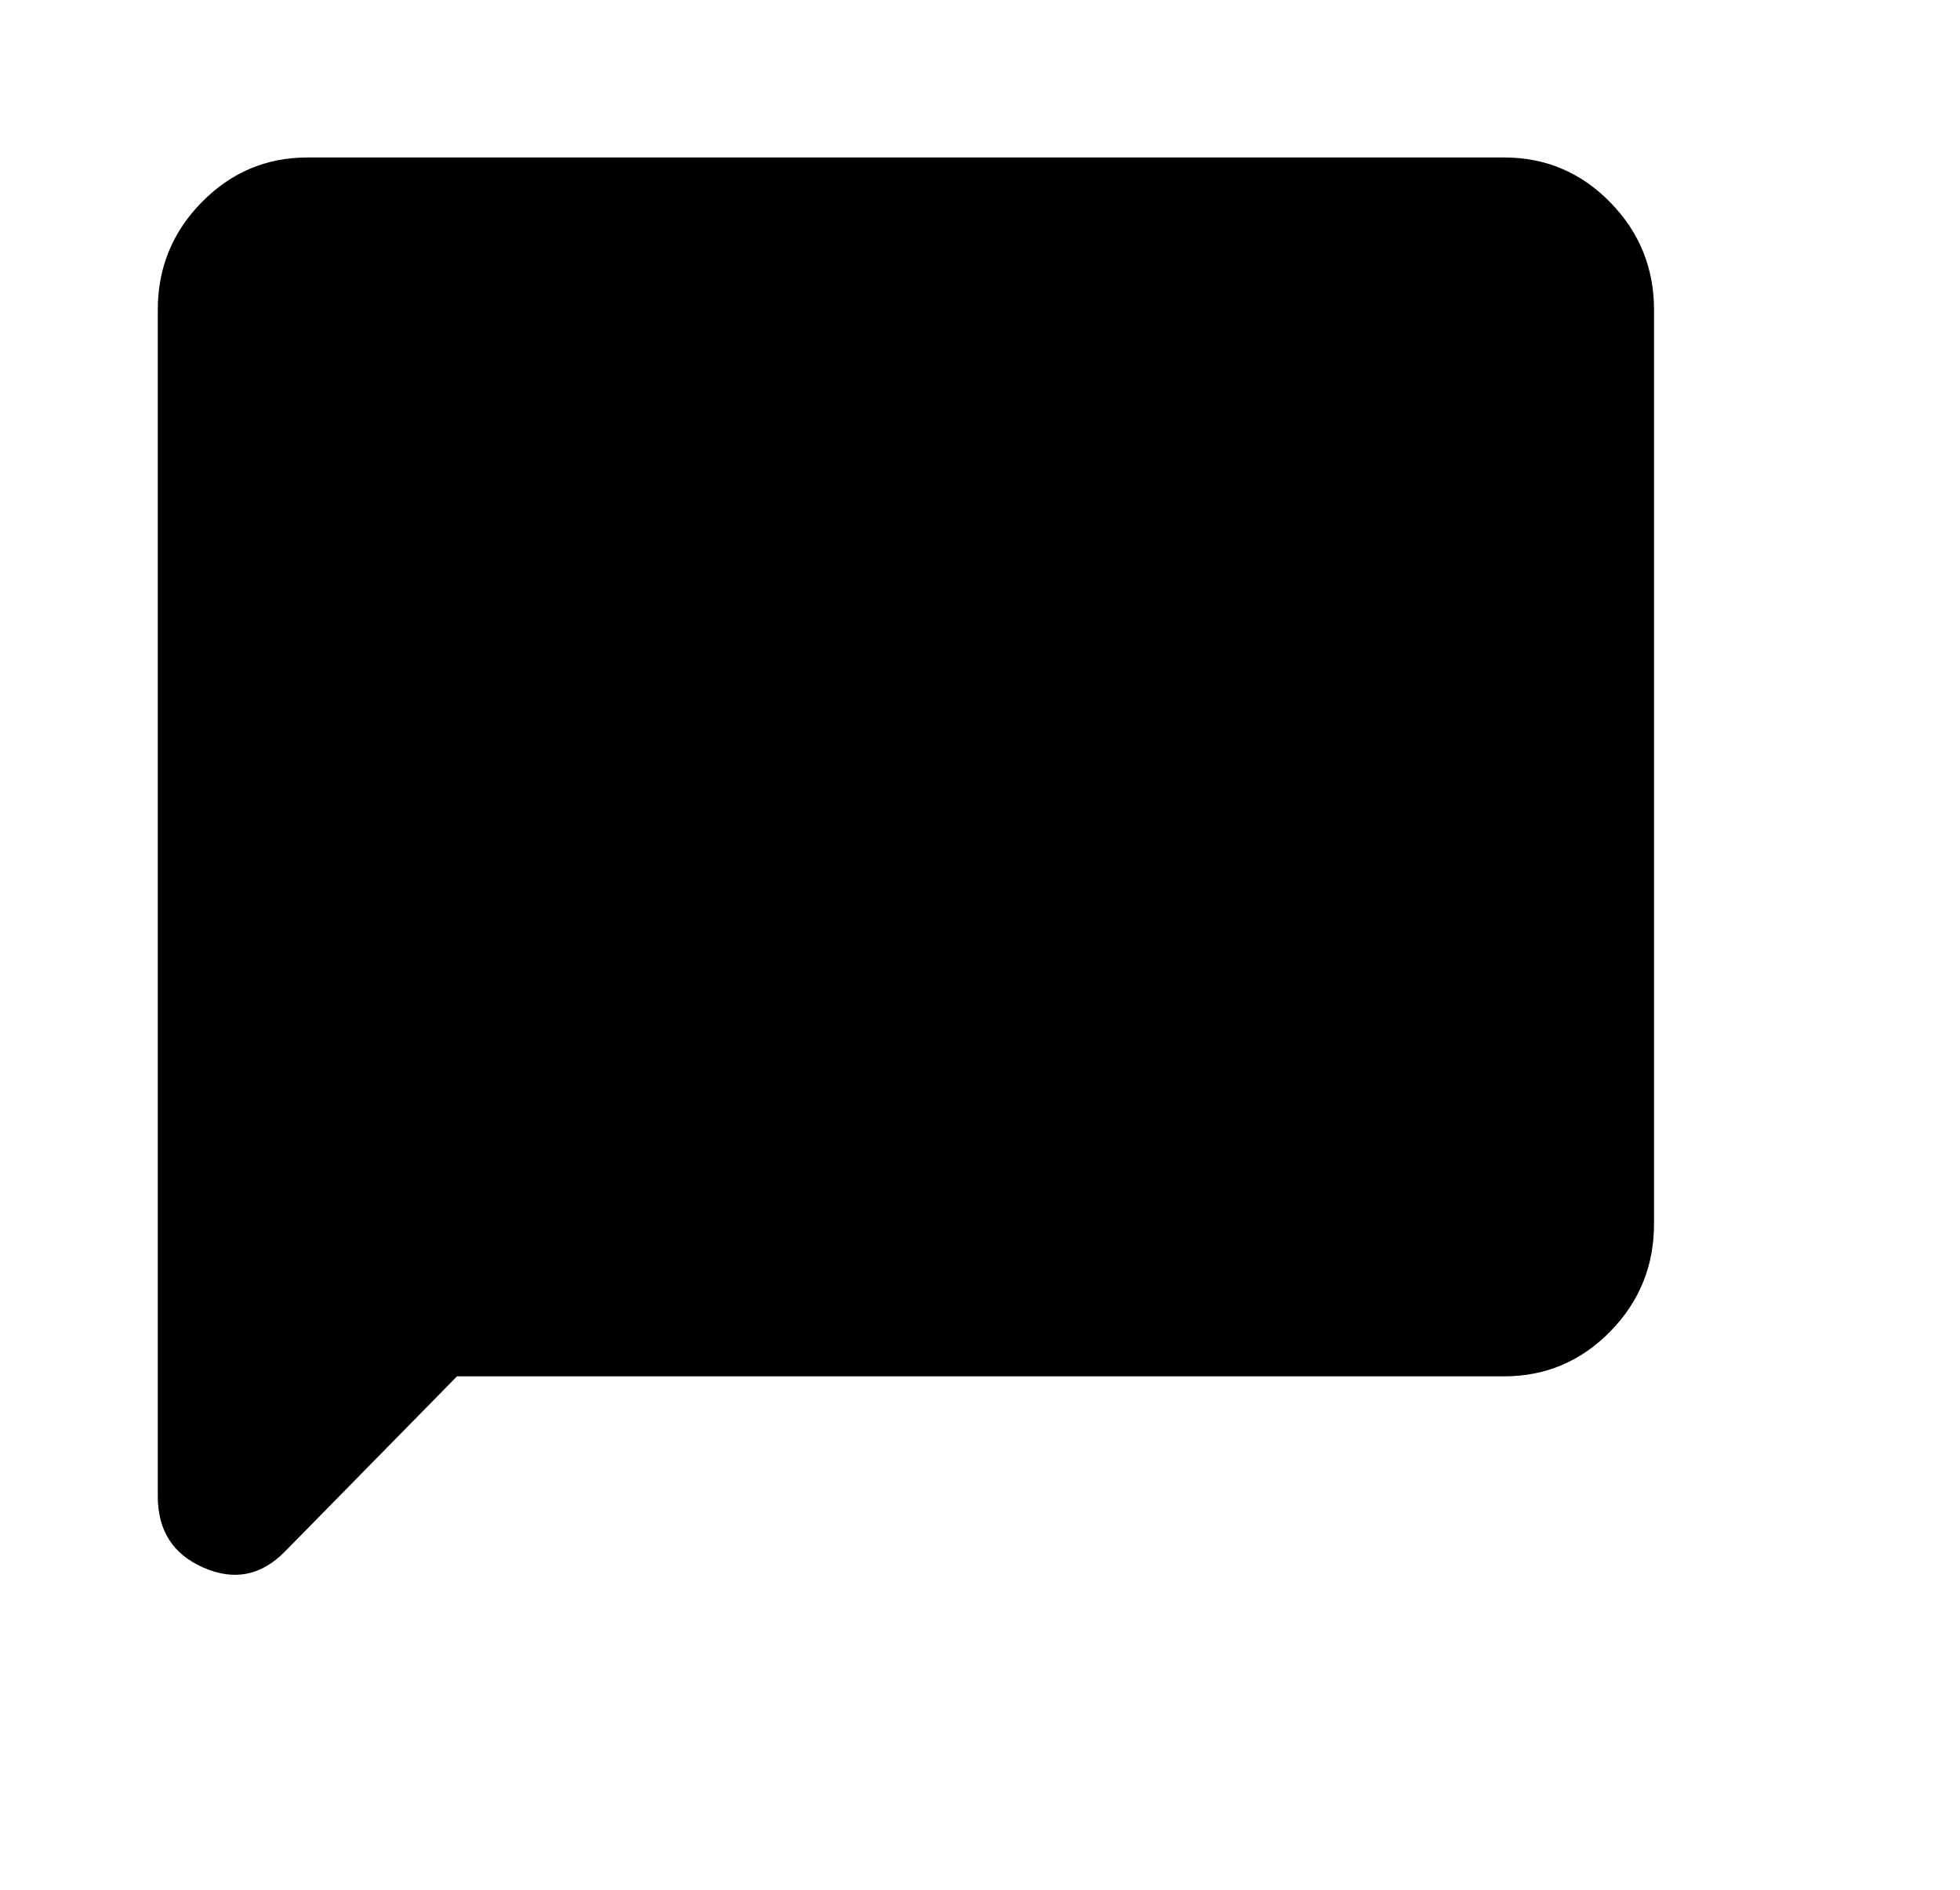
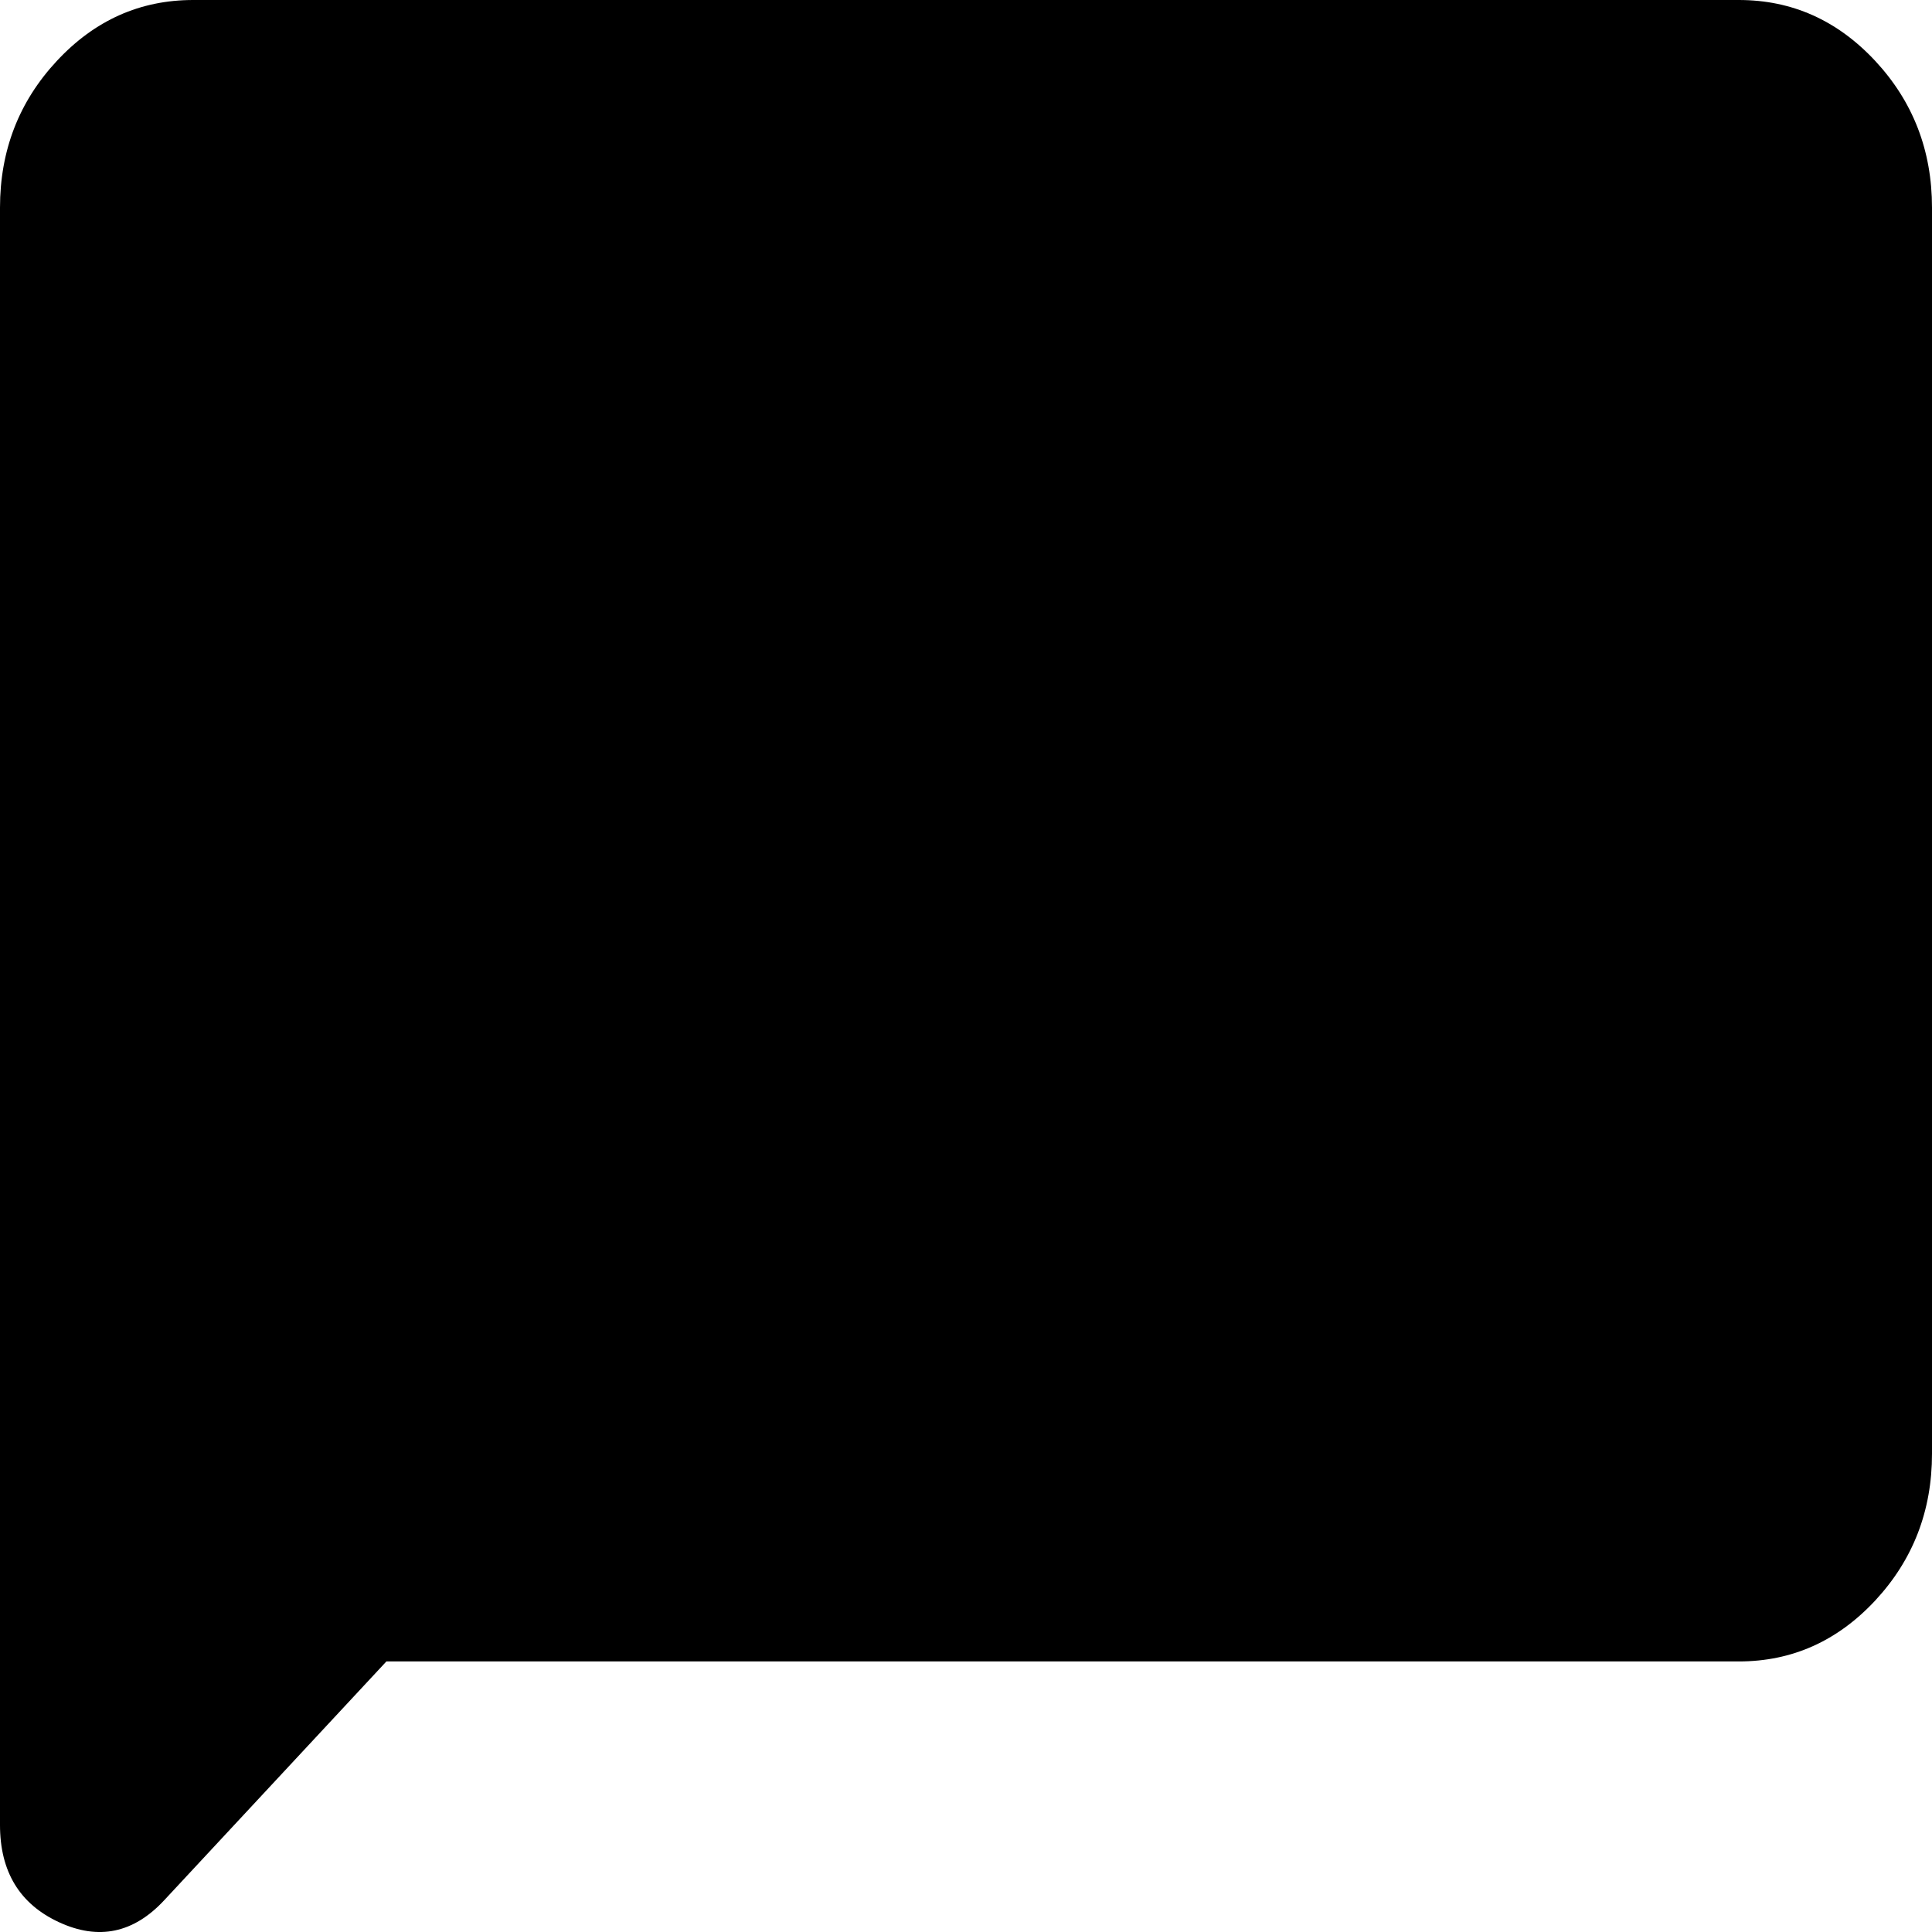
- <svg xmlns="http://www.w3.org/2000/svg" width="28" height="27" viewBox="0 0 28 27" fill="none">
-   <path d="M2.254 21.378V4.427C2.254 3.828 2.463 3.316 2.882 2.889C3.301 2.463 3.804 2.25 4.391 2.25H21.491C22.079 2.25 22.583 2.463 23.002 2.889C23.42 3.316 23.629 3.828 23.629 4.427V17.487C23.629 18.086 23.42 18.599 23.002 19.025C22.583 19.451 22.079 19.664 21.491 19.664H6.529L4.071 22.167C3.732 22.512 3.345 22.589 2.908 22.398C2.472 22.208 2.254 21.868 2.254 21.378Z" fill="black" />
+ <svg xmlns="http://www.w3.org/2000/svg" width="25" height="25" viewBox="0 0 25 25" fill="none">
+   <path d="M0 23.615V2.687C0 1.948 0.245 1.315 0.735 0.789C1.224 0.263 1.812 0 2.5 0H22.5C23.188 0 23.776 0.263 24.266 0.789C24.755 1.315 25 1.948 25 2.687V18.811C25 19.55 24.755 20.183 24.266 20.71C23.776 21.236 23.188 21.499 22.5 21.499H5L2.125 24.589C1.729 25.015 1.276 25.11 0.765 24.874C0.255 24.639 0 24.22 0 23.615Z" fill="black" />
</svg>
